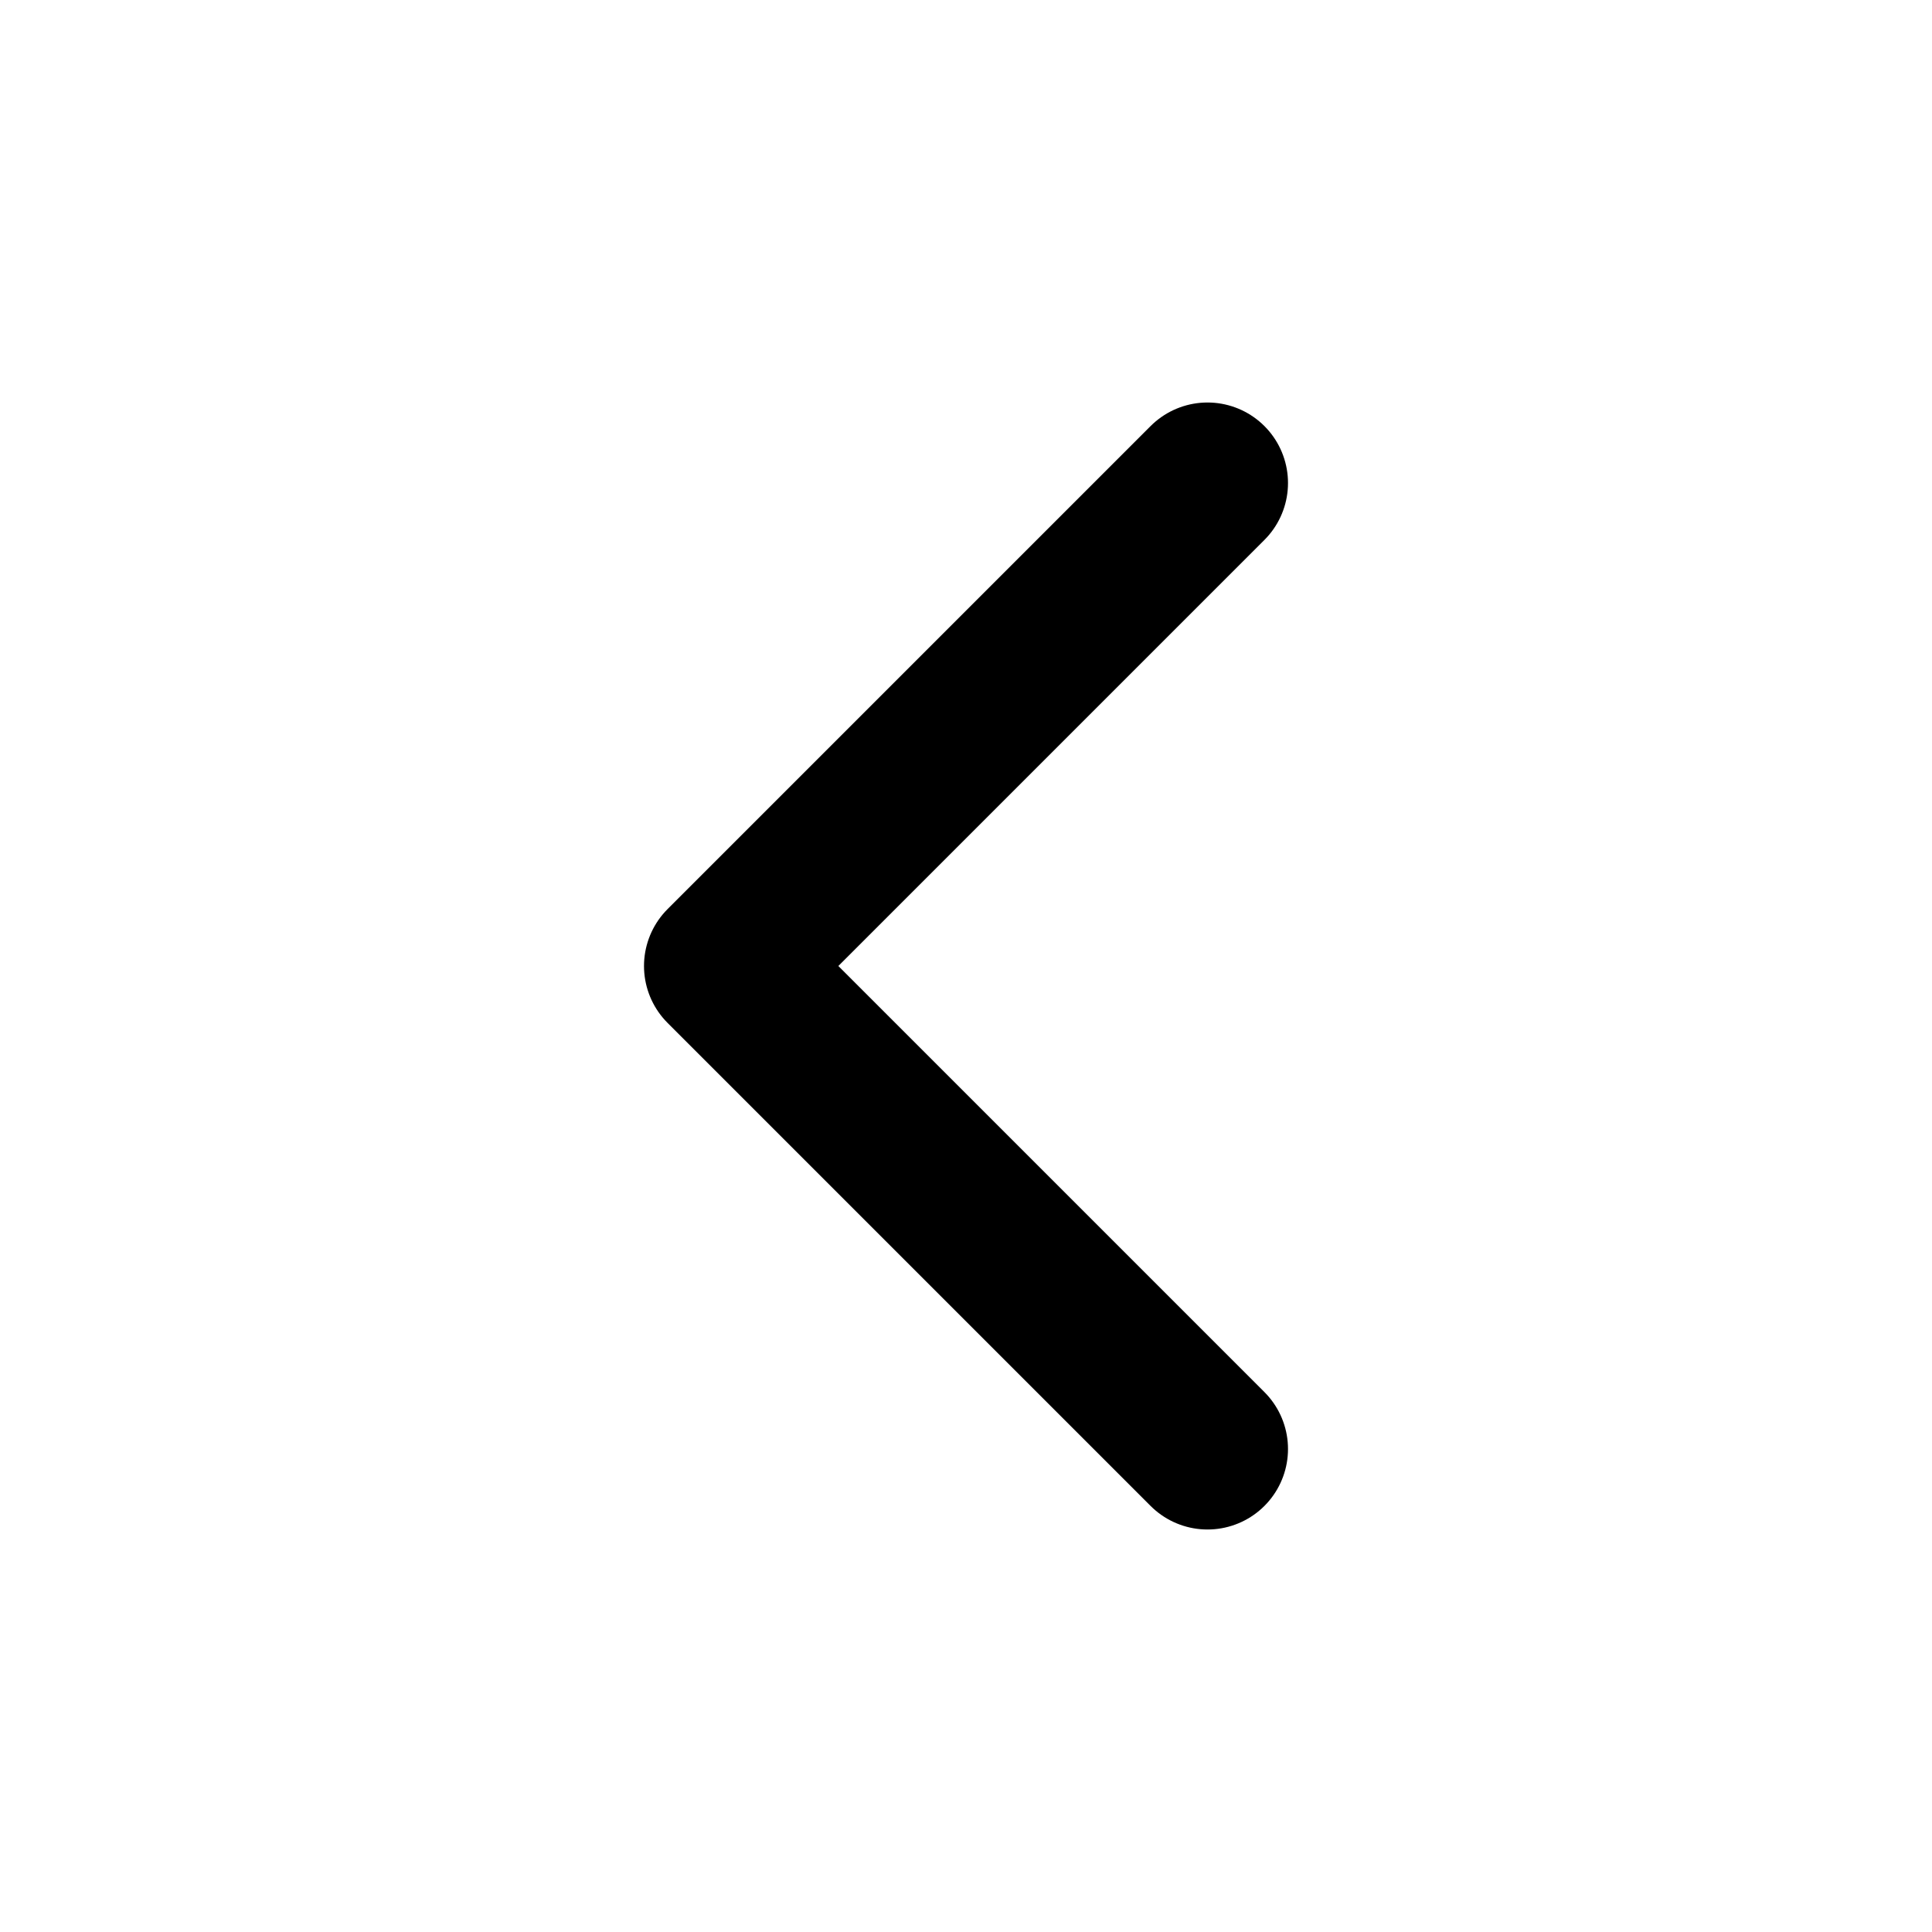
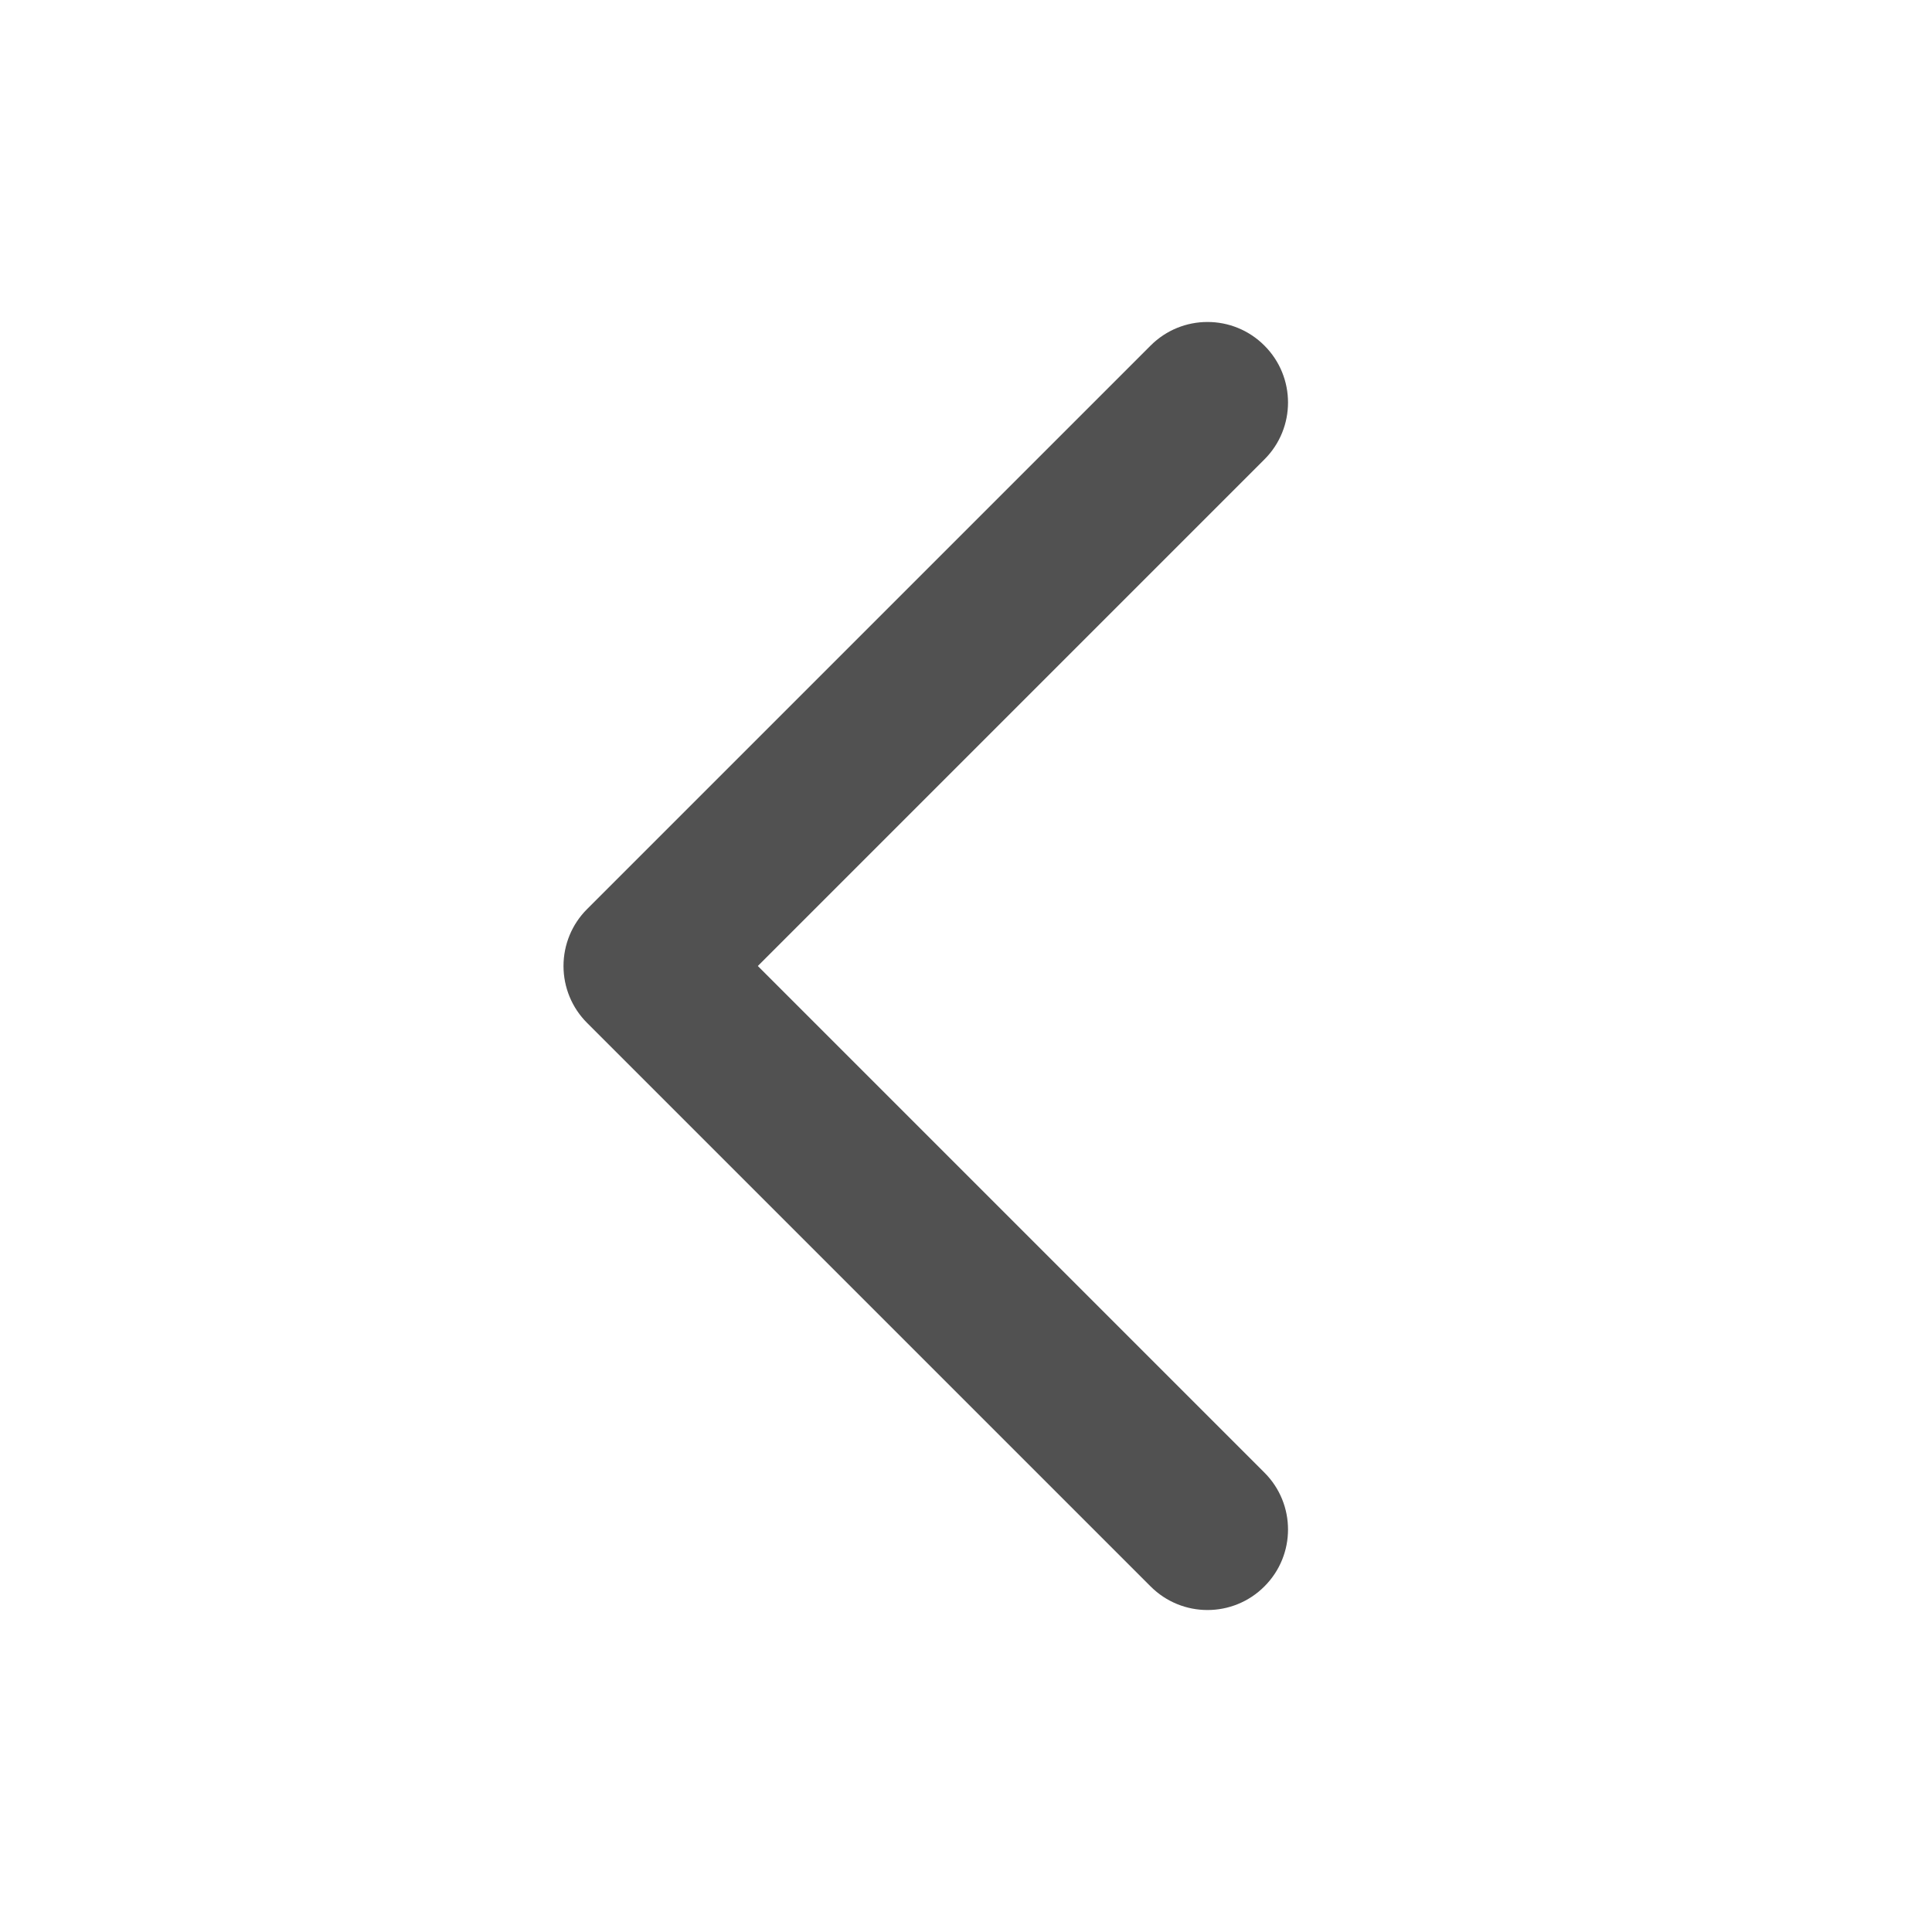
- <svg xmlns="http://www.w3.org/2000/svg" width="800px" height="800px" viewBox="0 0 24 24" fill="none">
-   <path d="M15 6L9 12L15 18" stroke="#000000" stroke-width="2" stroke-linecap="round" stroke-linejoin="round" />
+ <svg xmlns="http://www.w3.org/2000/svg" width="25px" height="25px" viewBox="0 0 24 24" fill="none">
+   <path fill-rule="evenodd" clip-rule="evenodd" d="M15.707 4.293C16.098 4.683 16.098 5.317 15.707 5.707L9.414 12L15.707 18.293C16.098 18.683 16.098 19.317 15.707 19.707C15.317 20.098 14.683 20.098 14.293 19.707L7.293 12.707C7.105 12.52 7 12.265 7 12C7 11.735 7.105 11.48 7.293 11.293L14.293 4.293C14.683 3.902 15.317 3.902 15.707 4.293Z" fill="#515151" />
</svg>
